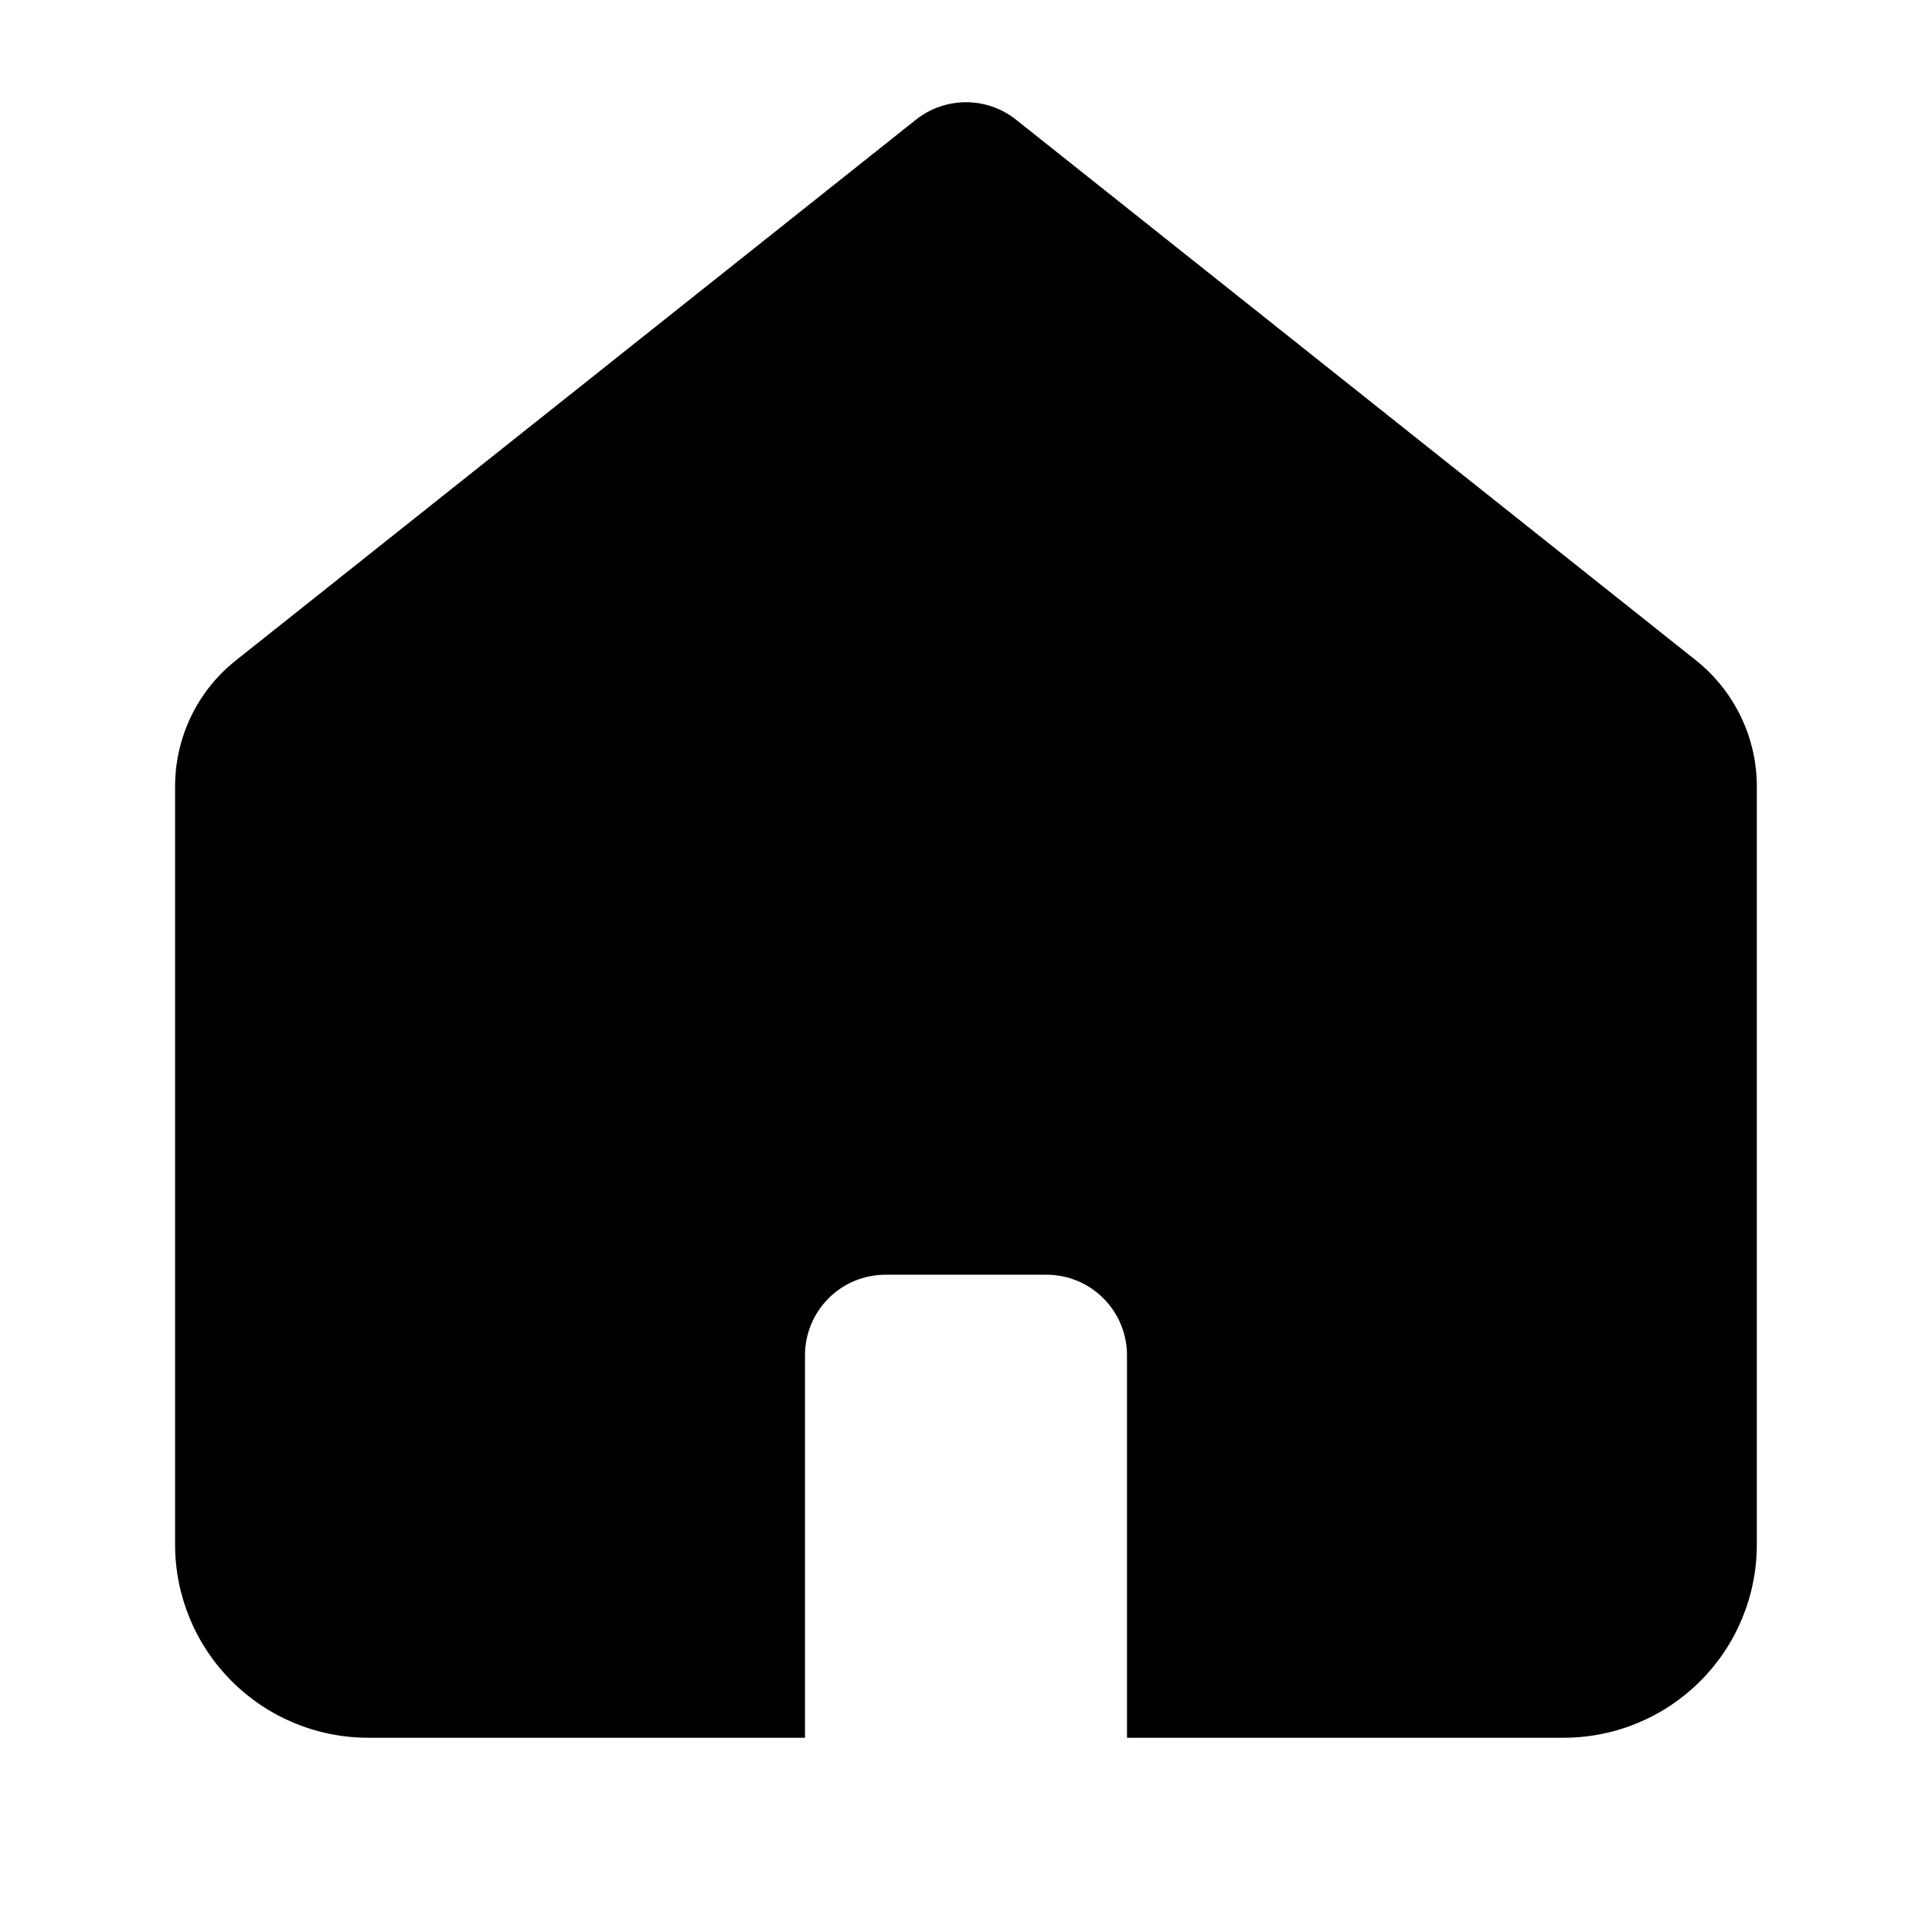
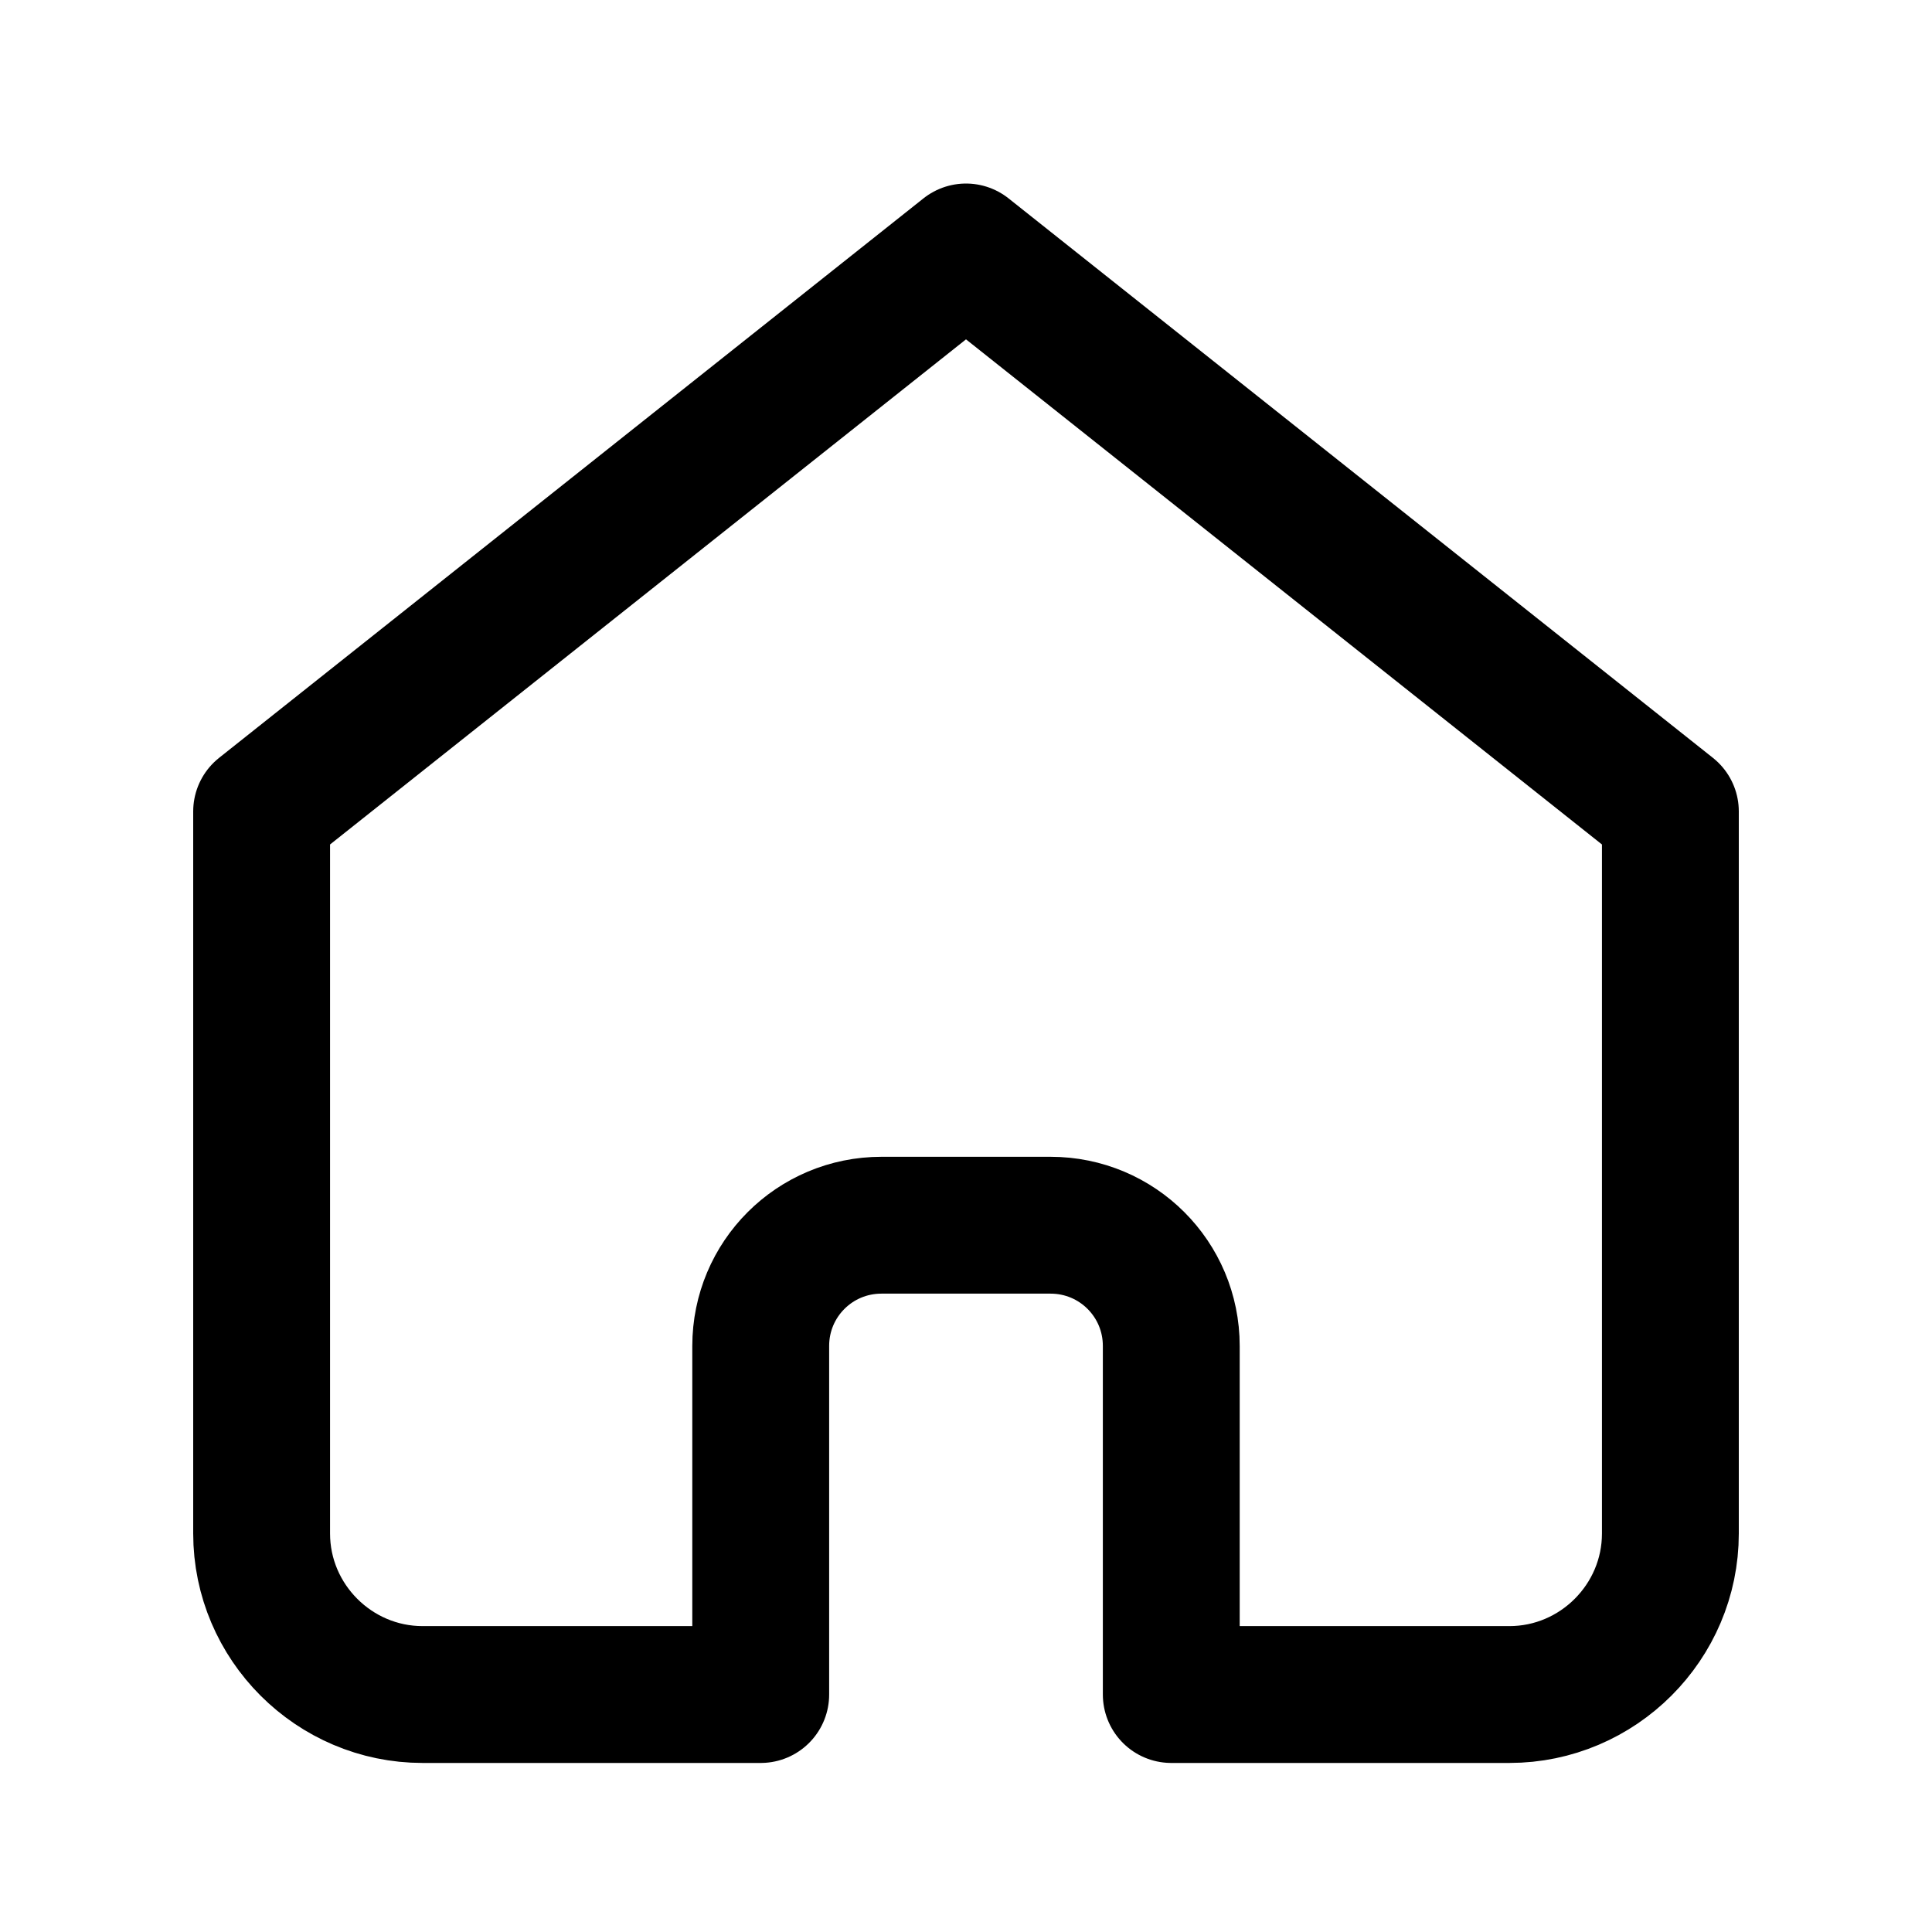
<svg xmlns="http://www.w3.org/2000/svg" width="24" height="24" viewBox="0 0 24 24" fill="none">
-   <path fill-rule="evenodd" clip-rule="evenodd" d="M21.069 8.204L12.622 1.487C12.445 1.346 12.226 1.27 12 1.27C11.774 1.27 11.555 1.346 11.378 1.487L2.93 8.204C2.694 8.391 2.504 8.629 2.373 8.9C2.243 9.171 2.175 9.468 2.175 9.769V19.187C2.175 19.824 2.428 20.434 2.878 20.884C3.328 21.334 3.938 21.587 4.575 21.587H10V16.835C10 16.57 10.105 16.316 10.293 16.128C10.48 15.94 10.735 15.835 11 15.835H13C13.265 15.835 13.519 15.94 13.707 16.128C13.894 16.316 14 16.57 14 16.835V21.587H19.424C20.06 21.587 20.671 21.334 21.121 20.884C21.571 20.434 21.824 19.824 21.824 19.187V9.77C21.824 9.469 21.756 9.172 21.625 8.901C21.494 8.63 21.304 8.391 21.069 8.204Z" fill="#000000" />
+   <path d="M3.25 10.08L12 3.13L20.75 10.08V19.05C20.75 20.15 19.85 21.05 18.75 21.05H14.55V16.72C14.55 15.89 13.88 15.22 13.05 15.22H10.95C10.12 15.22 9.45 15.89 9.45 16.72V21.05H5.25C4.15 21.05 3.25 20.15 3.25 19.05V10.08Z" stroke="black" stroke-width="1.7" stroke-linejoin="round" />
</svg>
